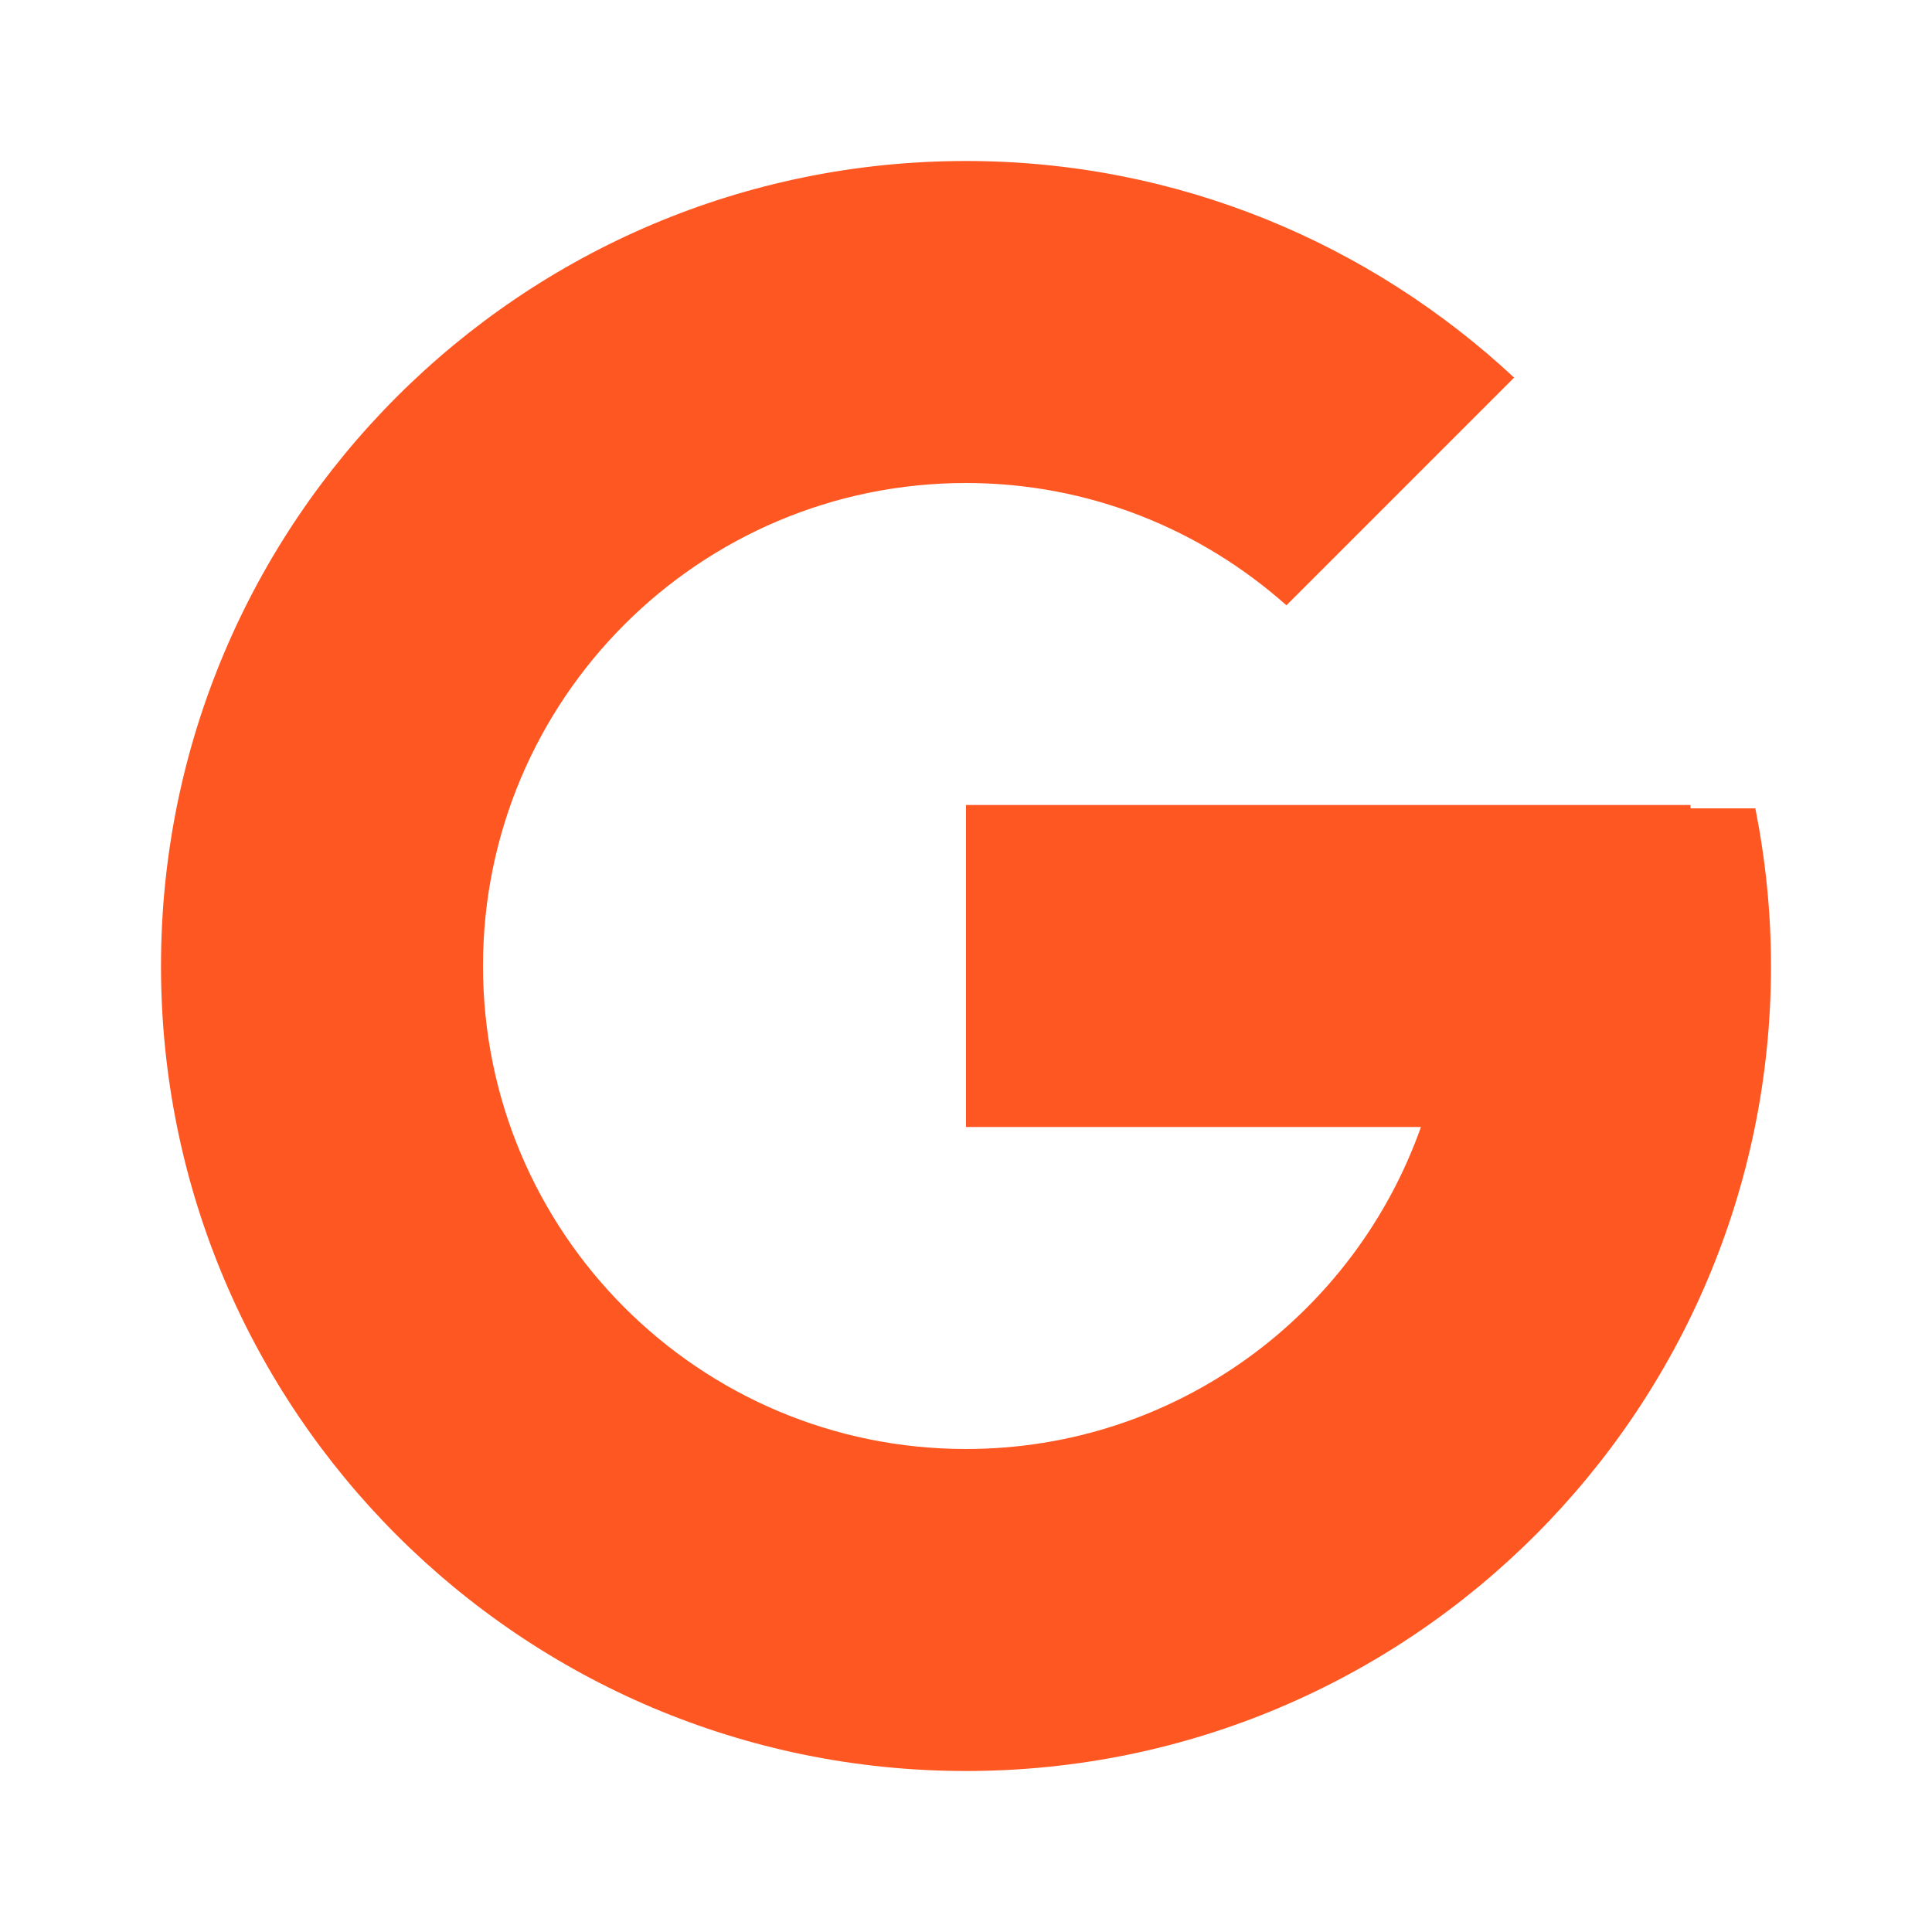
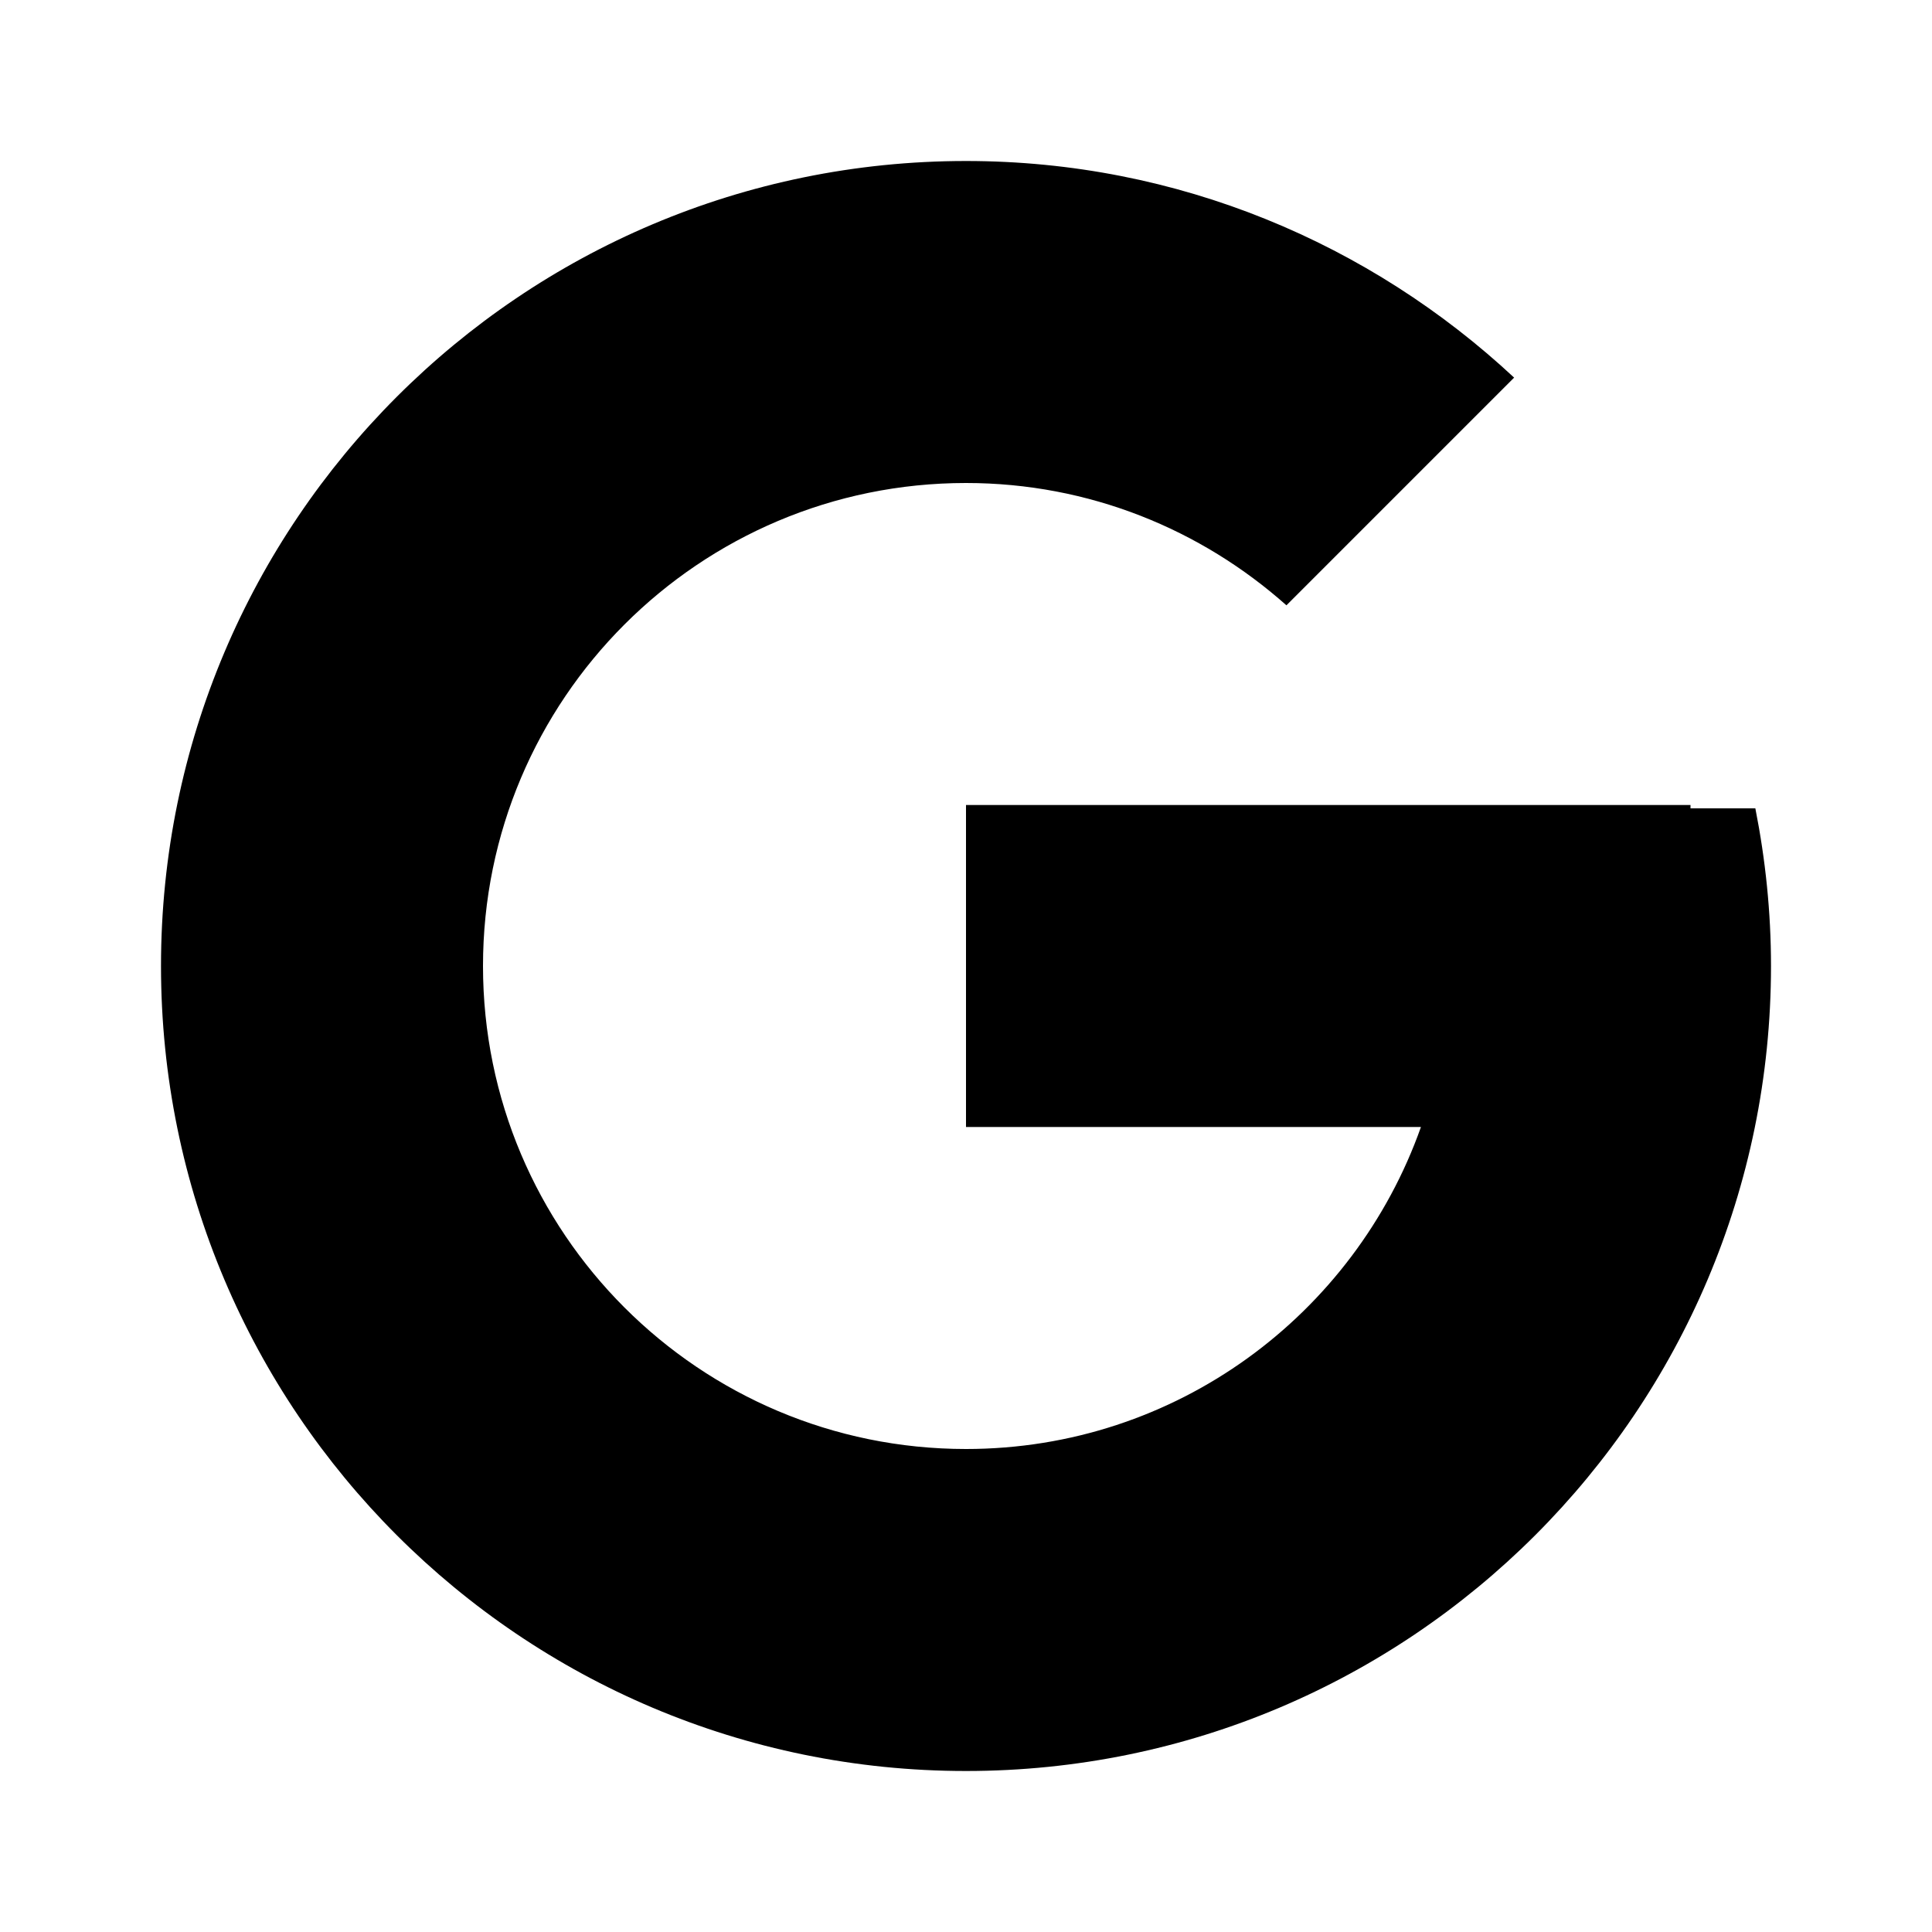
<svg xmlns="http://www.w3.org/2000/svg" viewBox="0 0 48 48">
-   <path fill="#FF5722" d="M43.611,20.083H42V20H24v8h11.303c-1.649,4.657-6.08,8-11.303,8c-6.627,0-12-5.373-12-12     s5.373-12,12-12c3.059,0,5.842,1.154,7.961,3.039l5.657-5.657C34.046,6.053,29.268,4,24,4C12.955,4,4,12.955,4,24s8.955,20,20,20     s20-8.955,20-20C44,22.659,43.862,21.35,43.611,20.083z" />
+   <path fill="#" d="M43.611,20.083H42V20H24v8h11.303c-1.649,4.657-6.08,8-11.303,8c-6.627,0-12-5.373-12-12     s5.373-12,12-12c3.059,0,5.842,1.154,7.961,3.039l5.657-5.657C34.046,6.053,29.268,4,24,4C12.955,4,4,12.955,4,24s8.955,20,20,20     s20-8.955,20-20C44,22.659,43.862,21.35,43.611,20.083z" />
</svg>
